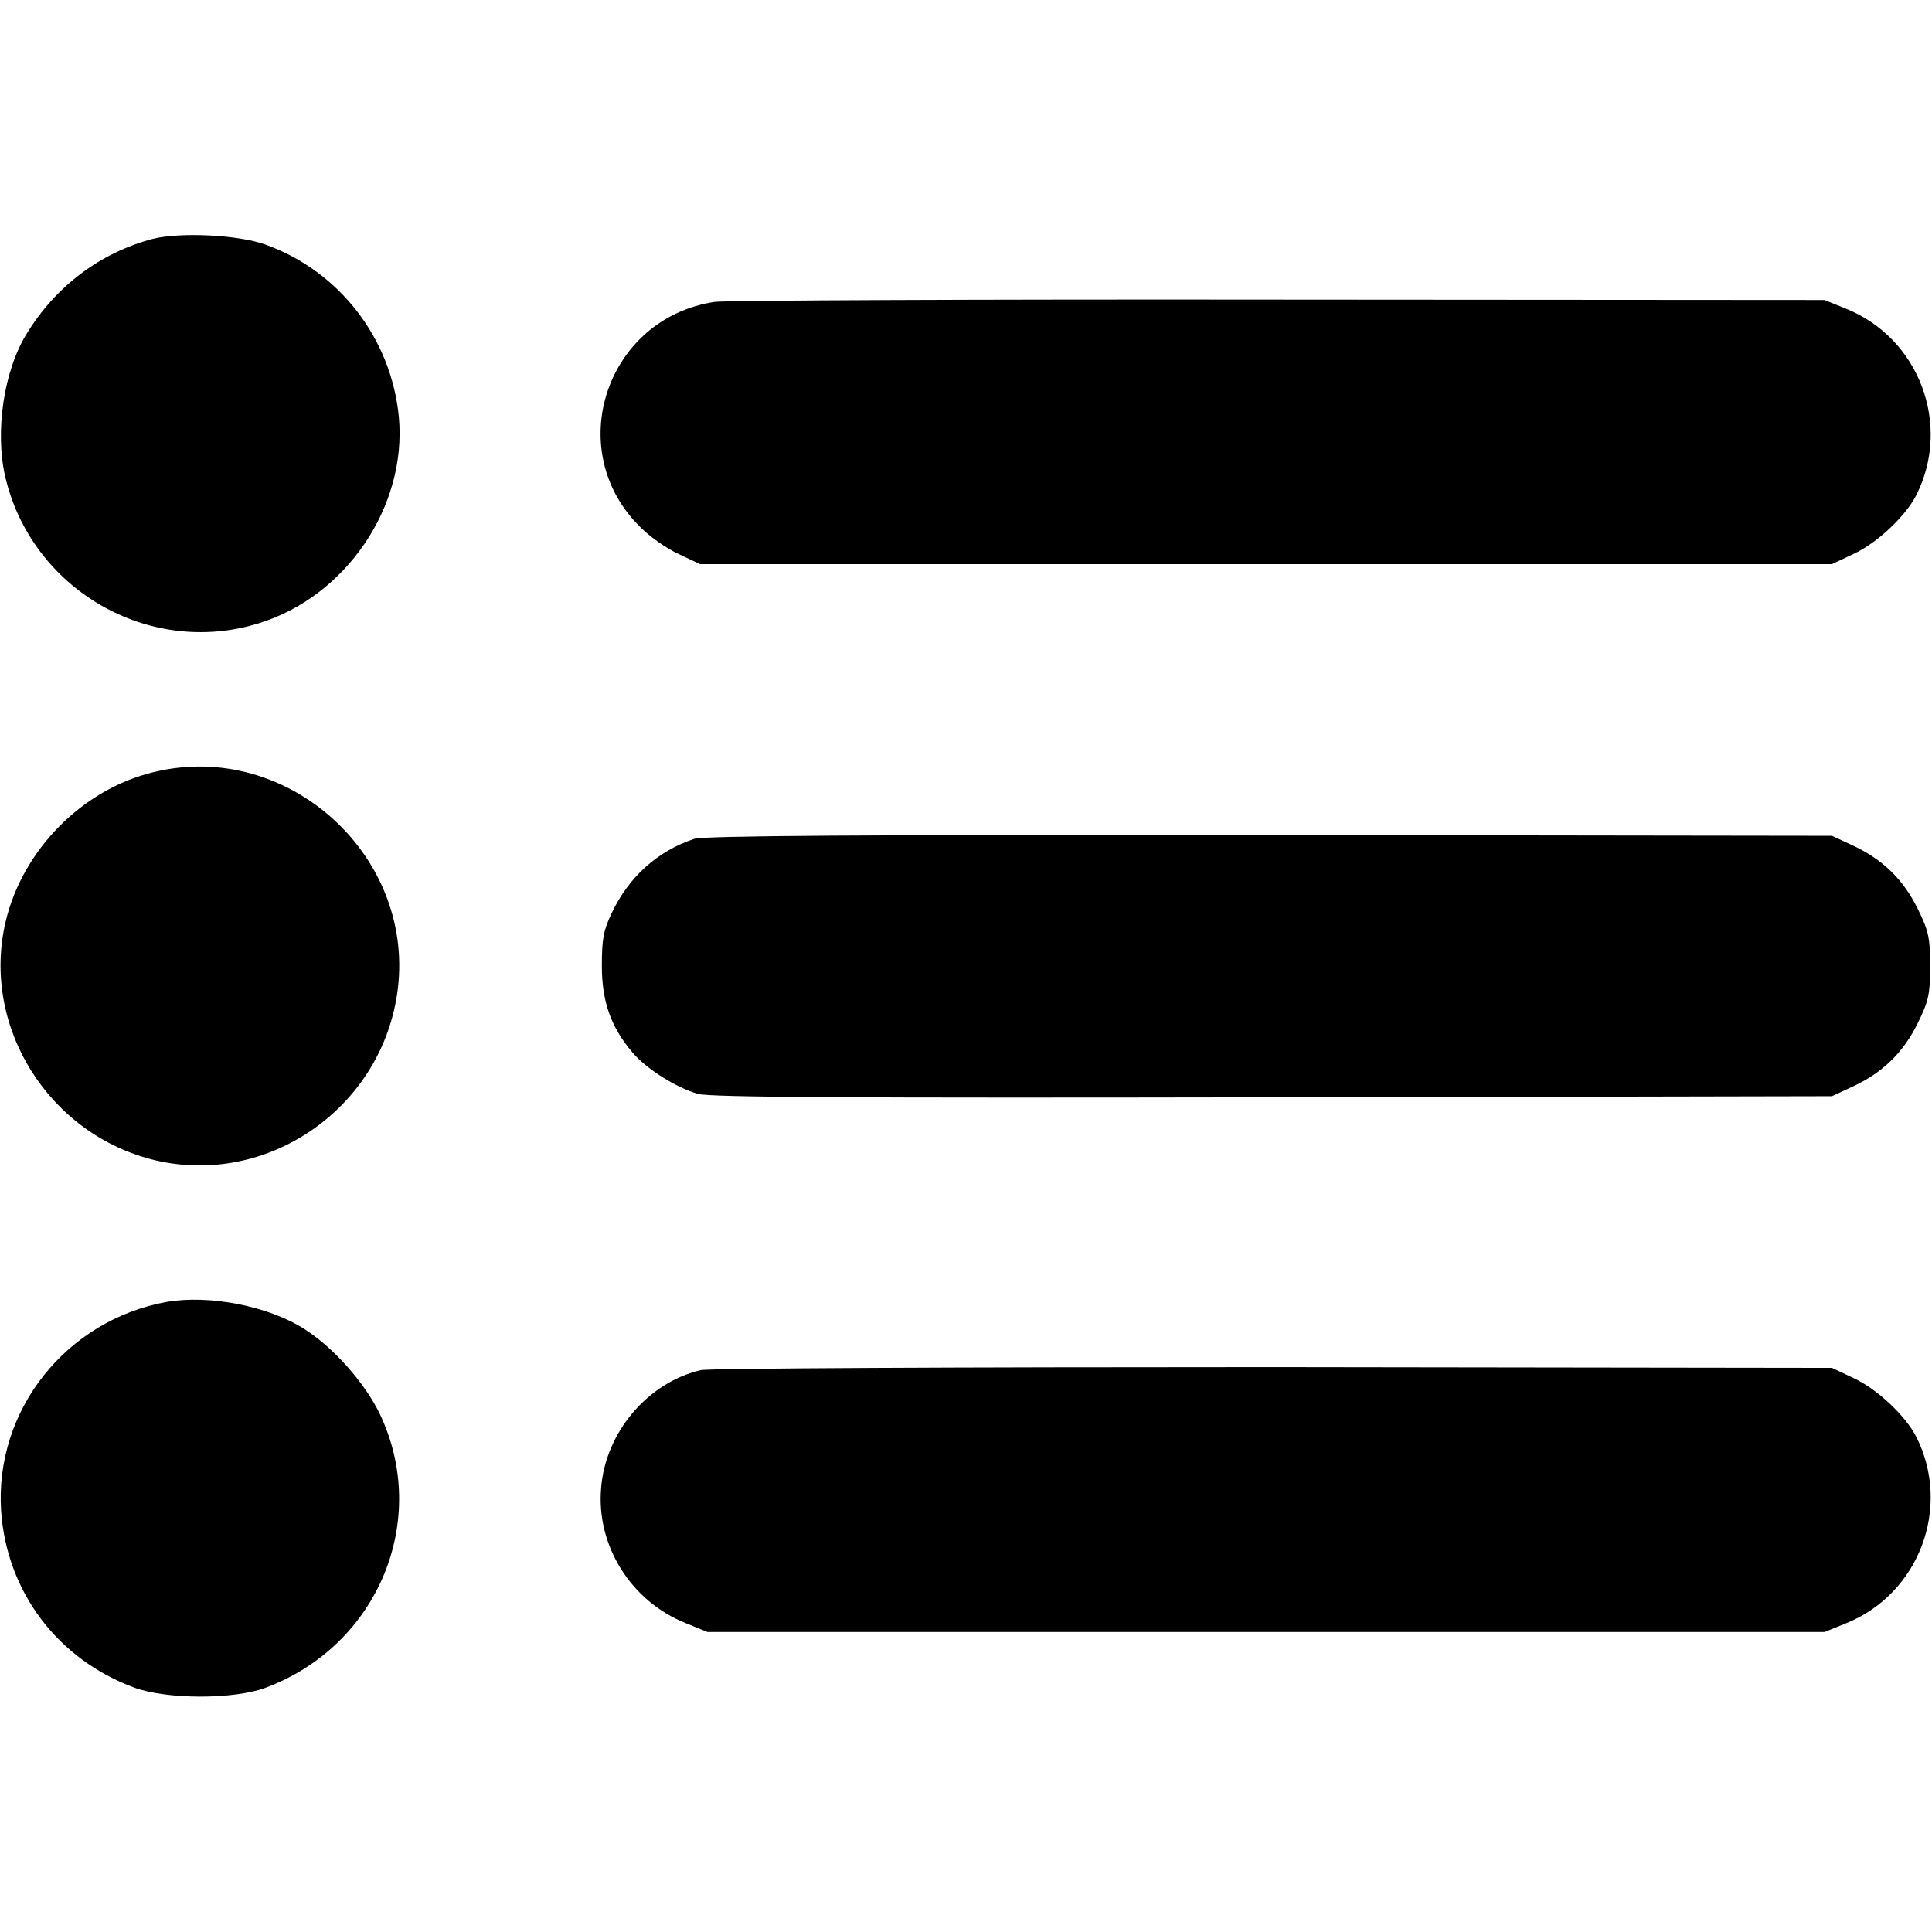
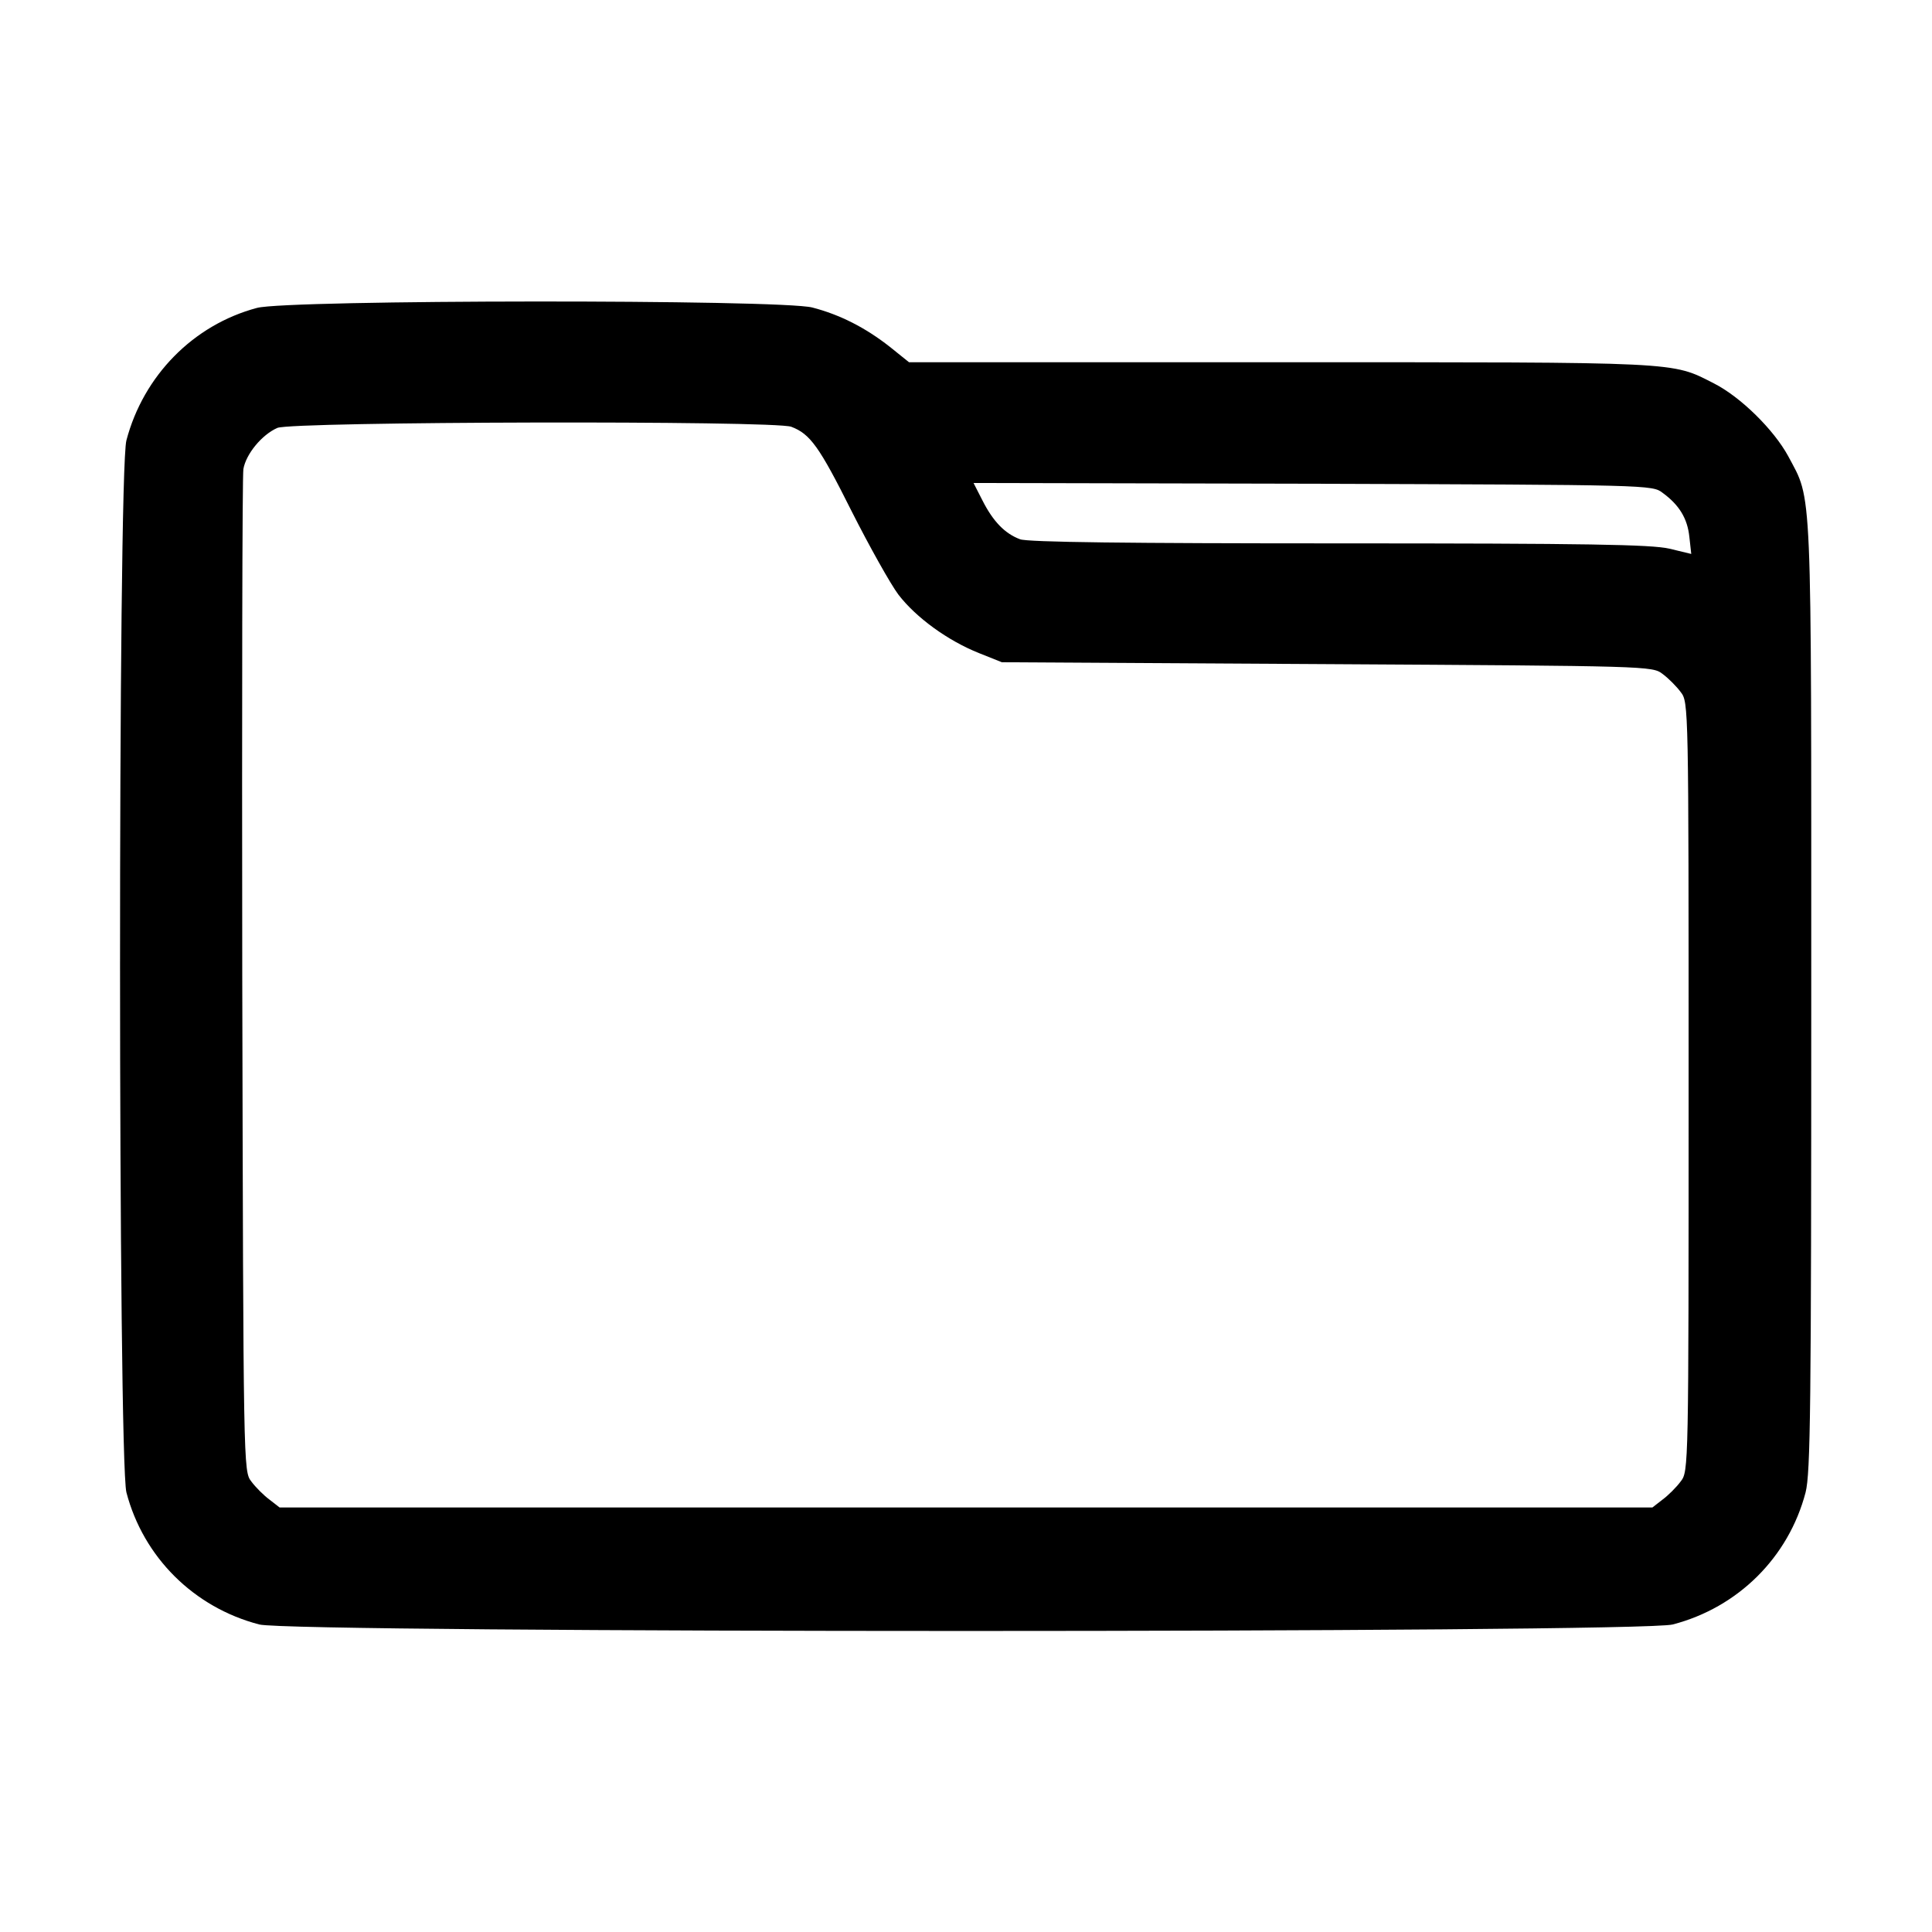
<svg xmlns="http://www.w3.org/2000/svg" version="1.0" width="512pt" height="512pt" viewBox="0 0 512 512" preserveAspectRatio="xMidYMid meet">
  <g transform="translate(0,512) scale(0.1,-0.1)" fill="#000000" stroke="none">
-     <path d="M405 4487 c-138 -36 -257 -125 -334 -251 -61 -98 -85 -260 -57 -380 70 -298 380 -478 671 -388 232 71 394 310 372 547 -20 208 -158 387 -354 457 -72 26 -226 33 -298 15z" />
-     <path d="M1894 4320 c-287 -43 -404 -391 -199 -595 25 -26 72 -59 103 -73 l57 -27 1500 0 1500 0 57 27 c63 29 139 101 167 157 93 186 7 415 -187 493 l-57 23 -1445 1 c-795 1 -1468 -2 -1496 -6z" />
-     <path d="M408 3074 c-189 -45 -348 -206 -393 -396 -66 -279 115 -566 397 -633 295 -69 593 134 640 438 56 363 -286 678 -644 591z" />
-     <path d="M1840 2897 c-97 -32 -174 -101 -219 -197 -22 -46 -26 -69 -26 -140 0 -94 24 -162 81 -229 37 -44 117 -94 174 -110 34 -9 396 -11 1525 -9 l1480 3 56 26 c79 37 133 90 171 167 29 59 33 76 33 152 0 76 -4 93 -33 152 -38 77 -92 130 -171 167 l-56 26 -1490 2 c-1099 1 -1499 -2 -1525 -10z" />
-     <path d="M443 1670 c-268 -48 -458 -288 -440 -555 15 -214 150 -392 352 -467 86 -32 264 -32 348 -1 299 111 438 445 303 727 -40 82 -123 176 -201 225 -95 60 -250 90 -362 71z" />
-     <path d="M1857 1489 c-141 -33 -253 -166 -264 -313 -13 -152 79 -299 223 -357 l59 -24 1480 0 1480 0 57 23 c194 78 280 307 187 493 -28 56 -104 128 -167 157 l-57 27 -1480 2 c-843 0 -1496 -3 -1518 -8z" />
+     <path d="M681 4304 c-169 -45 -301 -180 -346 -351 -23 -87 -22 -2700 0 -2788 45 -172 179 -305 352 -350 86 -23 3660 -23 3746 0 173 45 307 178 352 350 13 52 15 220 15 1315 0 1382 3 1310 -61 1431 -38 70 -126 157 -197 193 -114 58 -80 56 -1149 56 l-984 0 -51 41 c-65 51 -132 85 -205 104 -84 22 -1391 21 -1472 -1z m1416 -315 c50 -19 74 -52 160 -224 47 -93 103 -193 124 -221 47 -61 131 -122 214 -155 l60 -24 862 -5 c851 -5 862 -5 889 -26 15 -11 37 -33 48 -48 21 -27 21 -33 21 -1046 0 -1013 0 -1019 -21 -1046 -11 -15 -33 -37 -48 -48 l-27 -21 -1819 0 -1819 0 -27 21 c-15 11 -37 33 -48 48 -21 27 -21 32 -24 1339 -1 722 0 1326 3 1344 7 40 49 91 90 109 39 17 1317 20 1362 3z m2309 -175 c44 -32 66 -68 71 -117 l5 -45 -58 14 c-48 11 -217 14 -876 14 -554 0 -826 3 -845 11 -40 15 -71 47 -99 102 l-24 47 899 -2 c891 -3 900 -3 927 -24z" />
  </g>
</svg>
